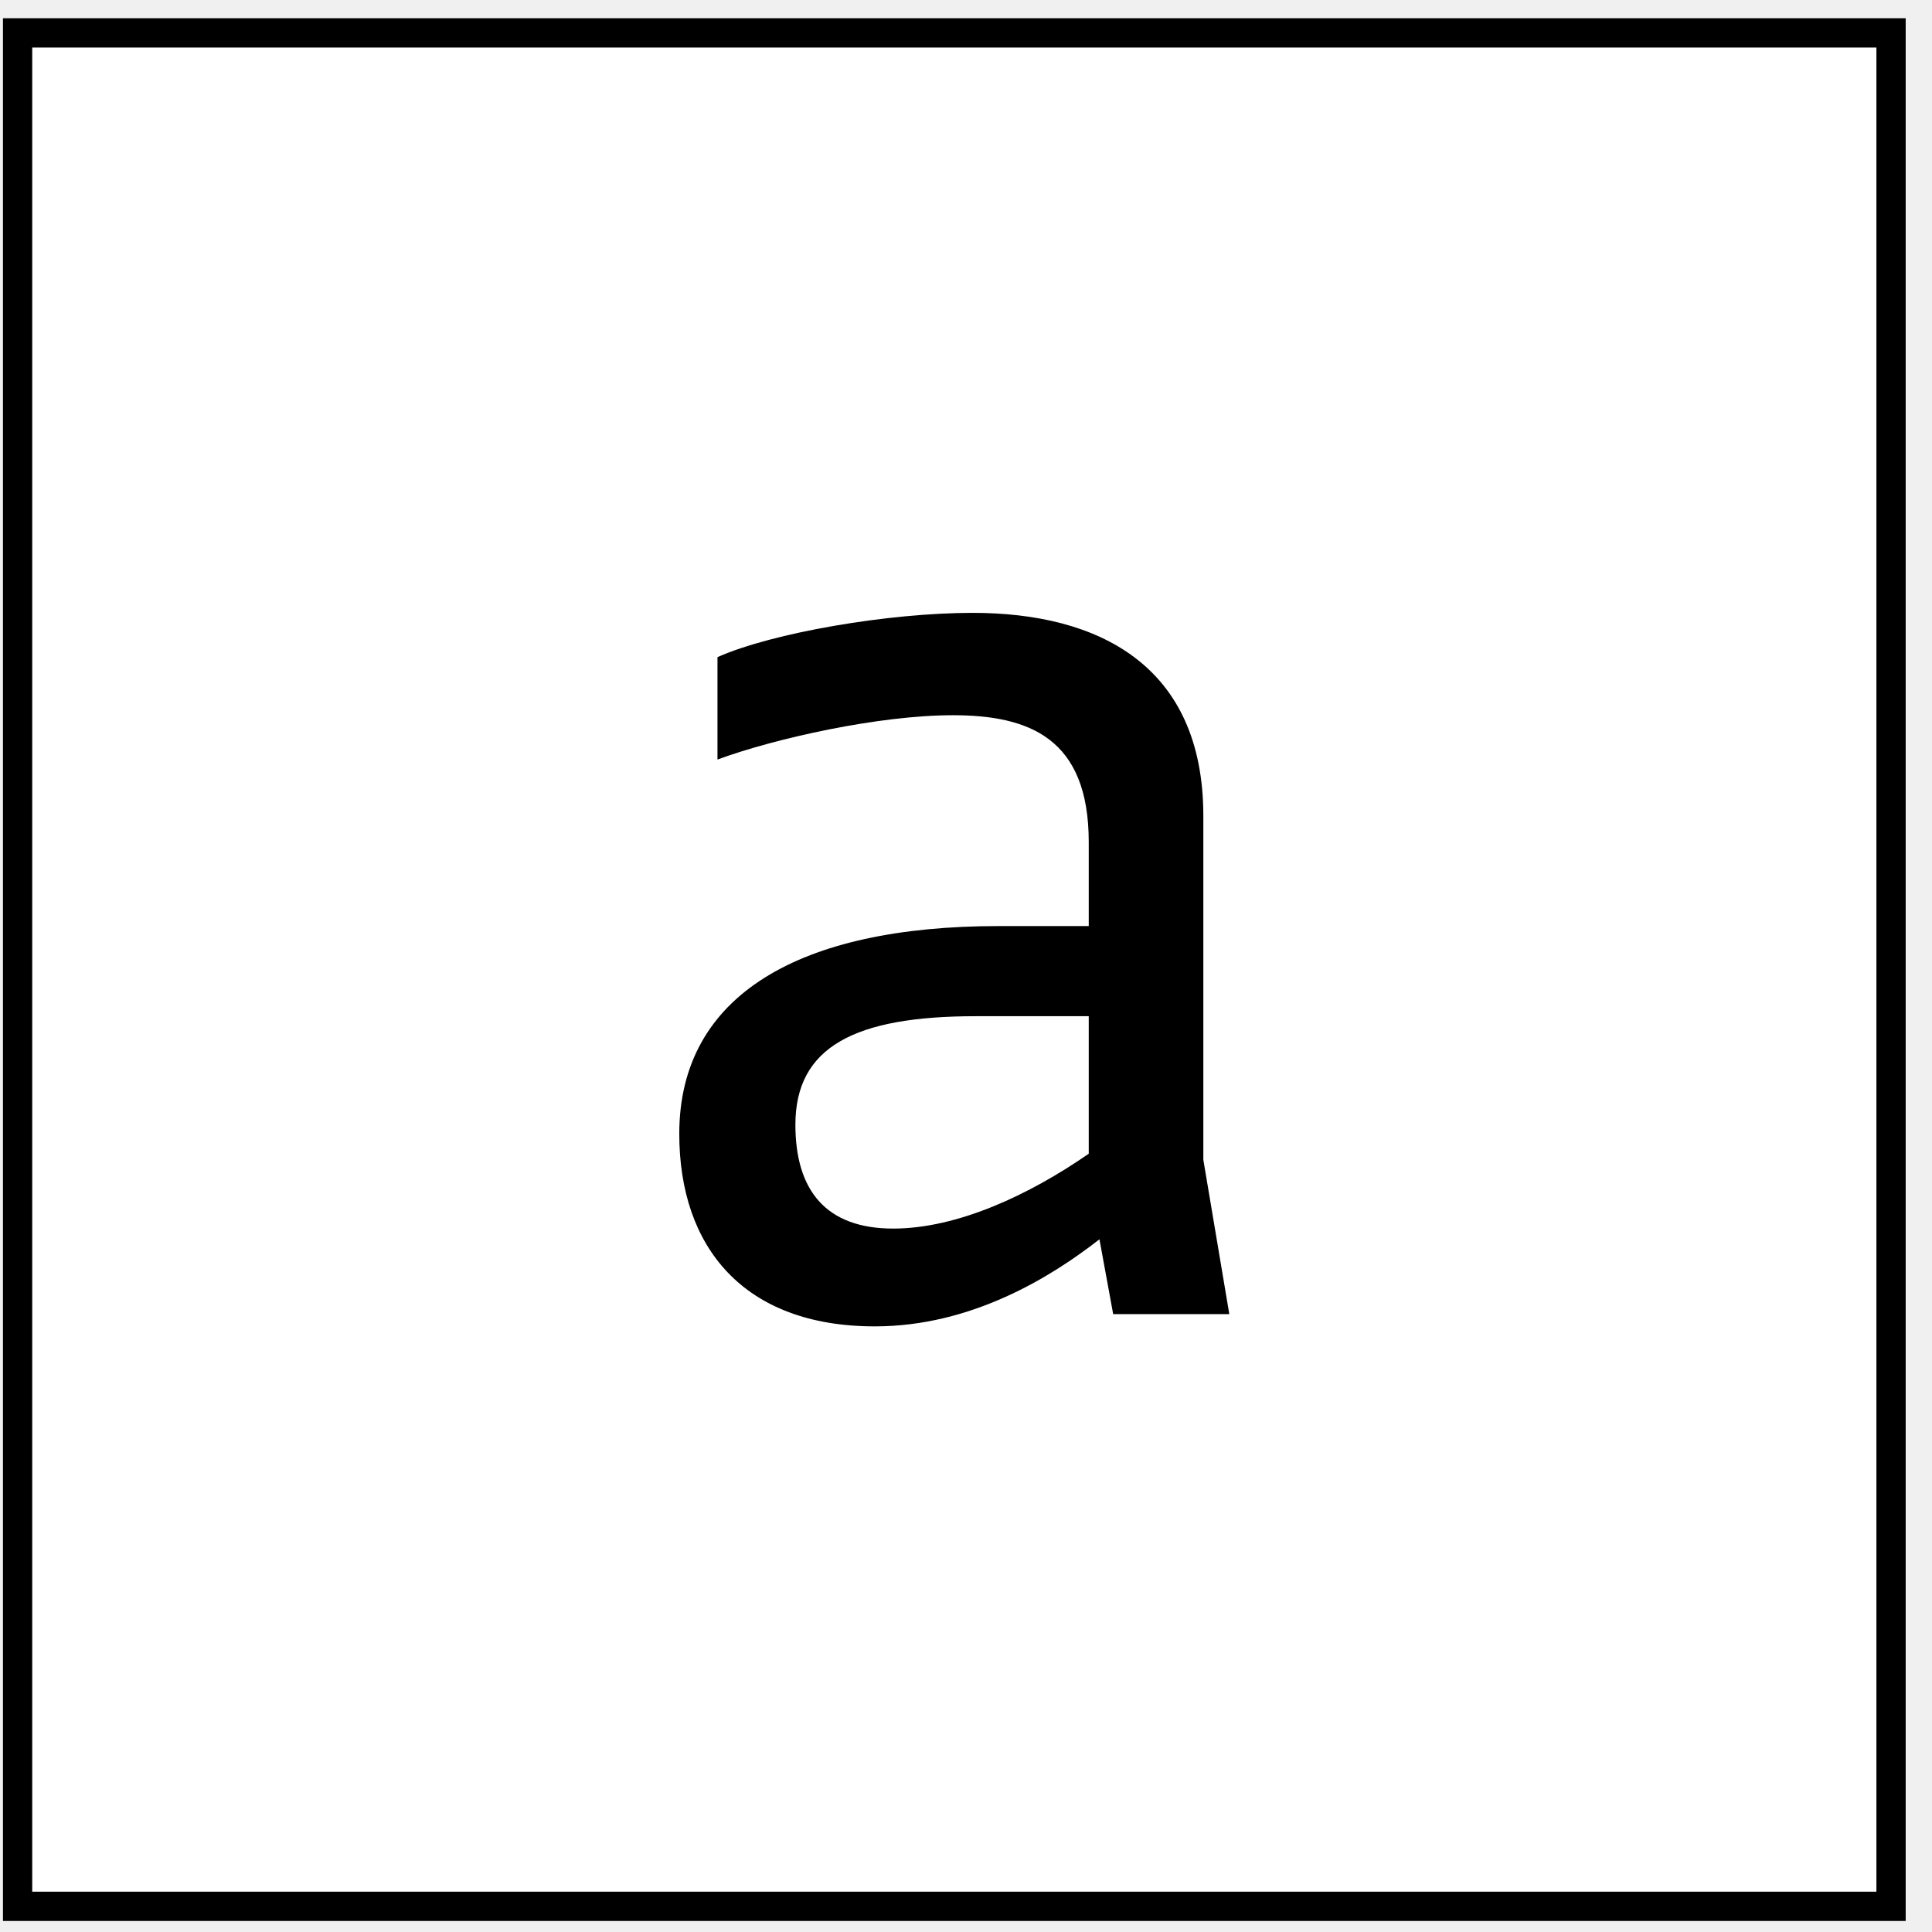
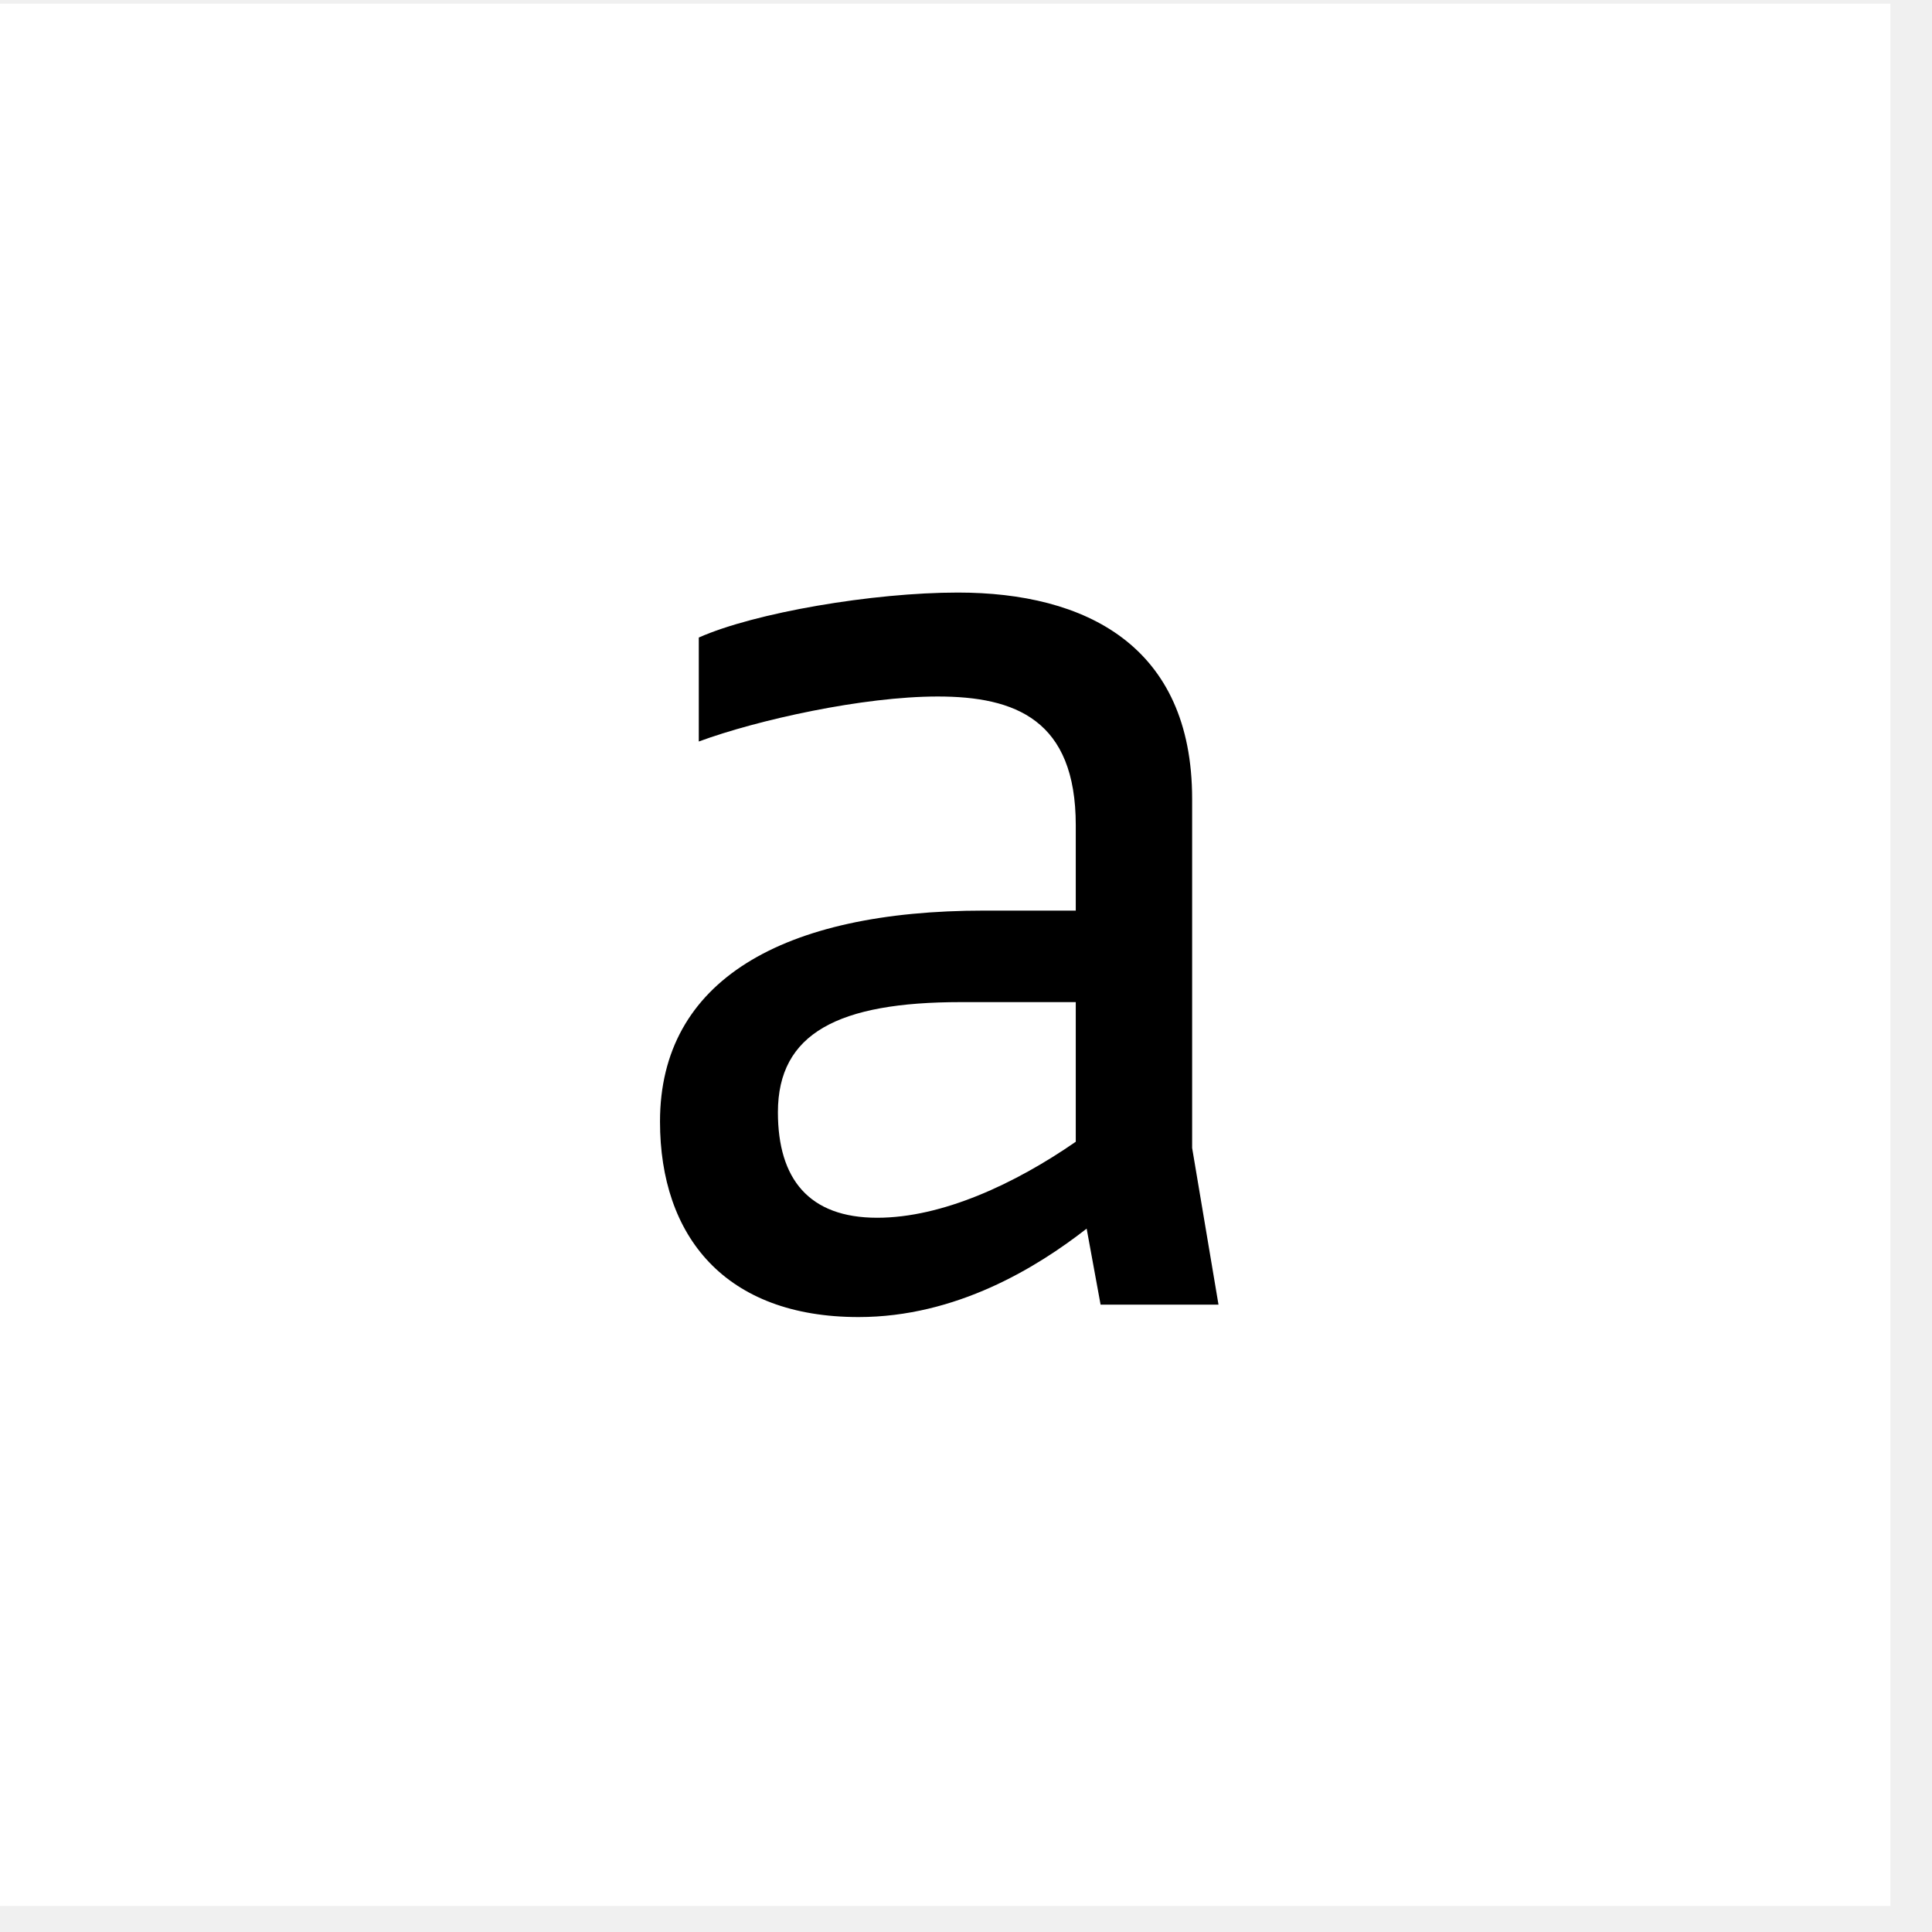
- <svg xmlns="http://www.w3.org/2000/svg" width="66" height="66" viewBox="0 0 66 66" fill="none">
-   <rect x="0.601" y="1.123" width="64" height="64" fill="white" stroke="black" />
-   <path d="M41.995 44.893L41.108 39.621V27.878C41.108 22.71 37.507 20.936 33.227 20.936C30.356 20.936 26.389 21.614 24.51 22.449V25.947C26.493 25.216 30.043 24.433 32.548 24.433C35.158 24.433 37.193 25.216 37.193 28.765V31.636H34.114C27.328 31.636 23.205 33.984 23.205 38.734C23.205 42.597 25.397 45.311 29.886 45.311C33.174 45.311 35.888 43.641 37.559 42.336L38.028 44.893H41.995ZM27.172 38.421C27.172 35.759 29.207 34.715 33.331 34.715H37.193V39.413C35.158 40.822 32.705 41.97 30.512 41.97C28.216 41.97 27.172 40.665 27.172 38.421Z" fill="black" />
+ <svg xmlns="http://www.w3.org/2000/svg" id="translation-toggle" width="65" height="65" viewBox="1 1 65 65" fill="inherit">
+   <rect x="0.601" y="1.123" width="64" height="64" fill="white" stroke="none" />
+   <path d="M41.995 44.893L41.108 39.621V27.878C41.108 22.71 37.507 20.936 33.227 20.936C30.356 20.936 26.389 21.614 24.51 22.449V25.947C26.493 25.216 30.043 24.433 32.548 24.433C35.158 24.433 37.193 25.216 37.193 28.765V31.636H34.114C27.328 31.636 23.205 33.984 23.205 38.734C23.205 42.597 25.397 45.311 29.886 45.311C33.174 45.311 35.888 43.641 37.559 42.336L38.028 44.893H41.995ZM27.172 38.421C27.172 35.759 29.207 34.715 33.331 34.715H37.193V39.413C35.158 40.822 32.705 41.97 30.512 41.97C28.216 41.97 27.172 40.665 27.172 38.421Z" fill="inherit" />
</svg>
